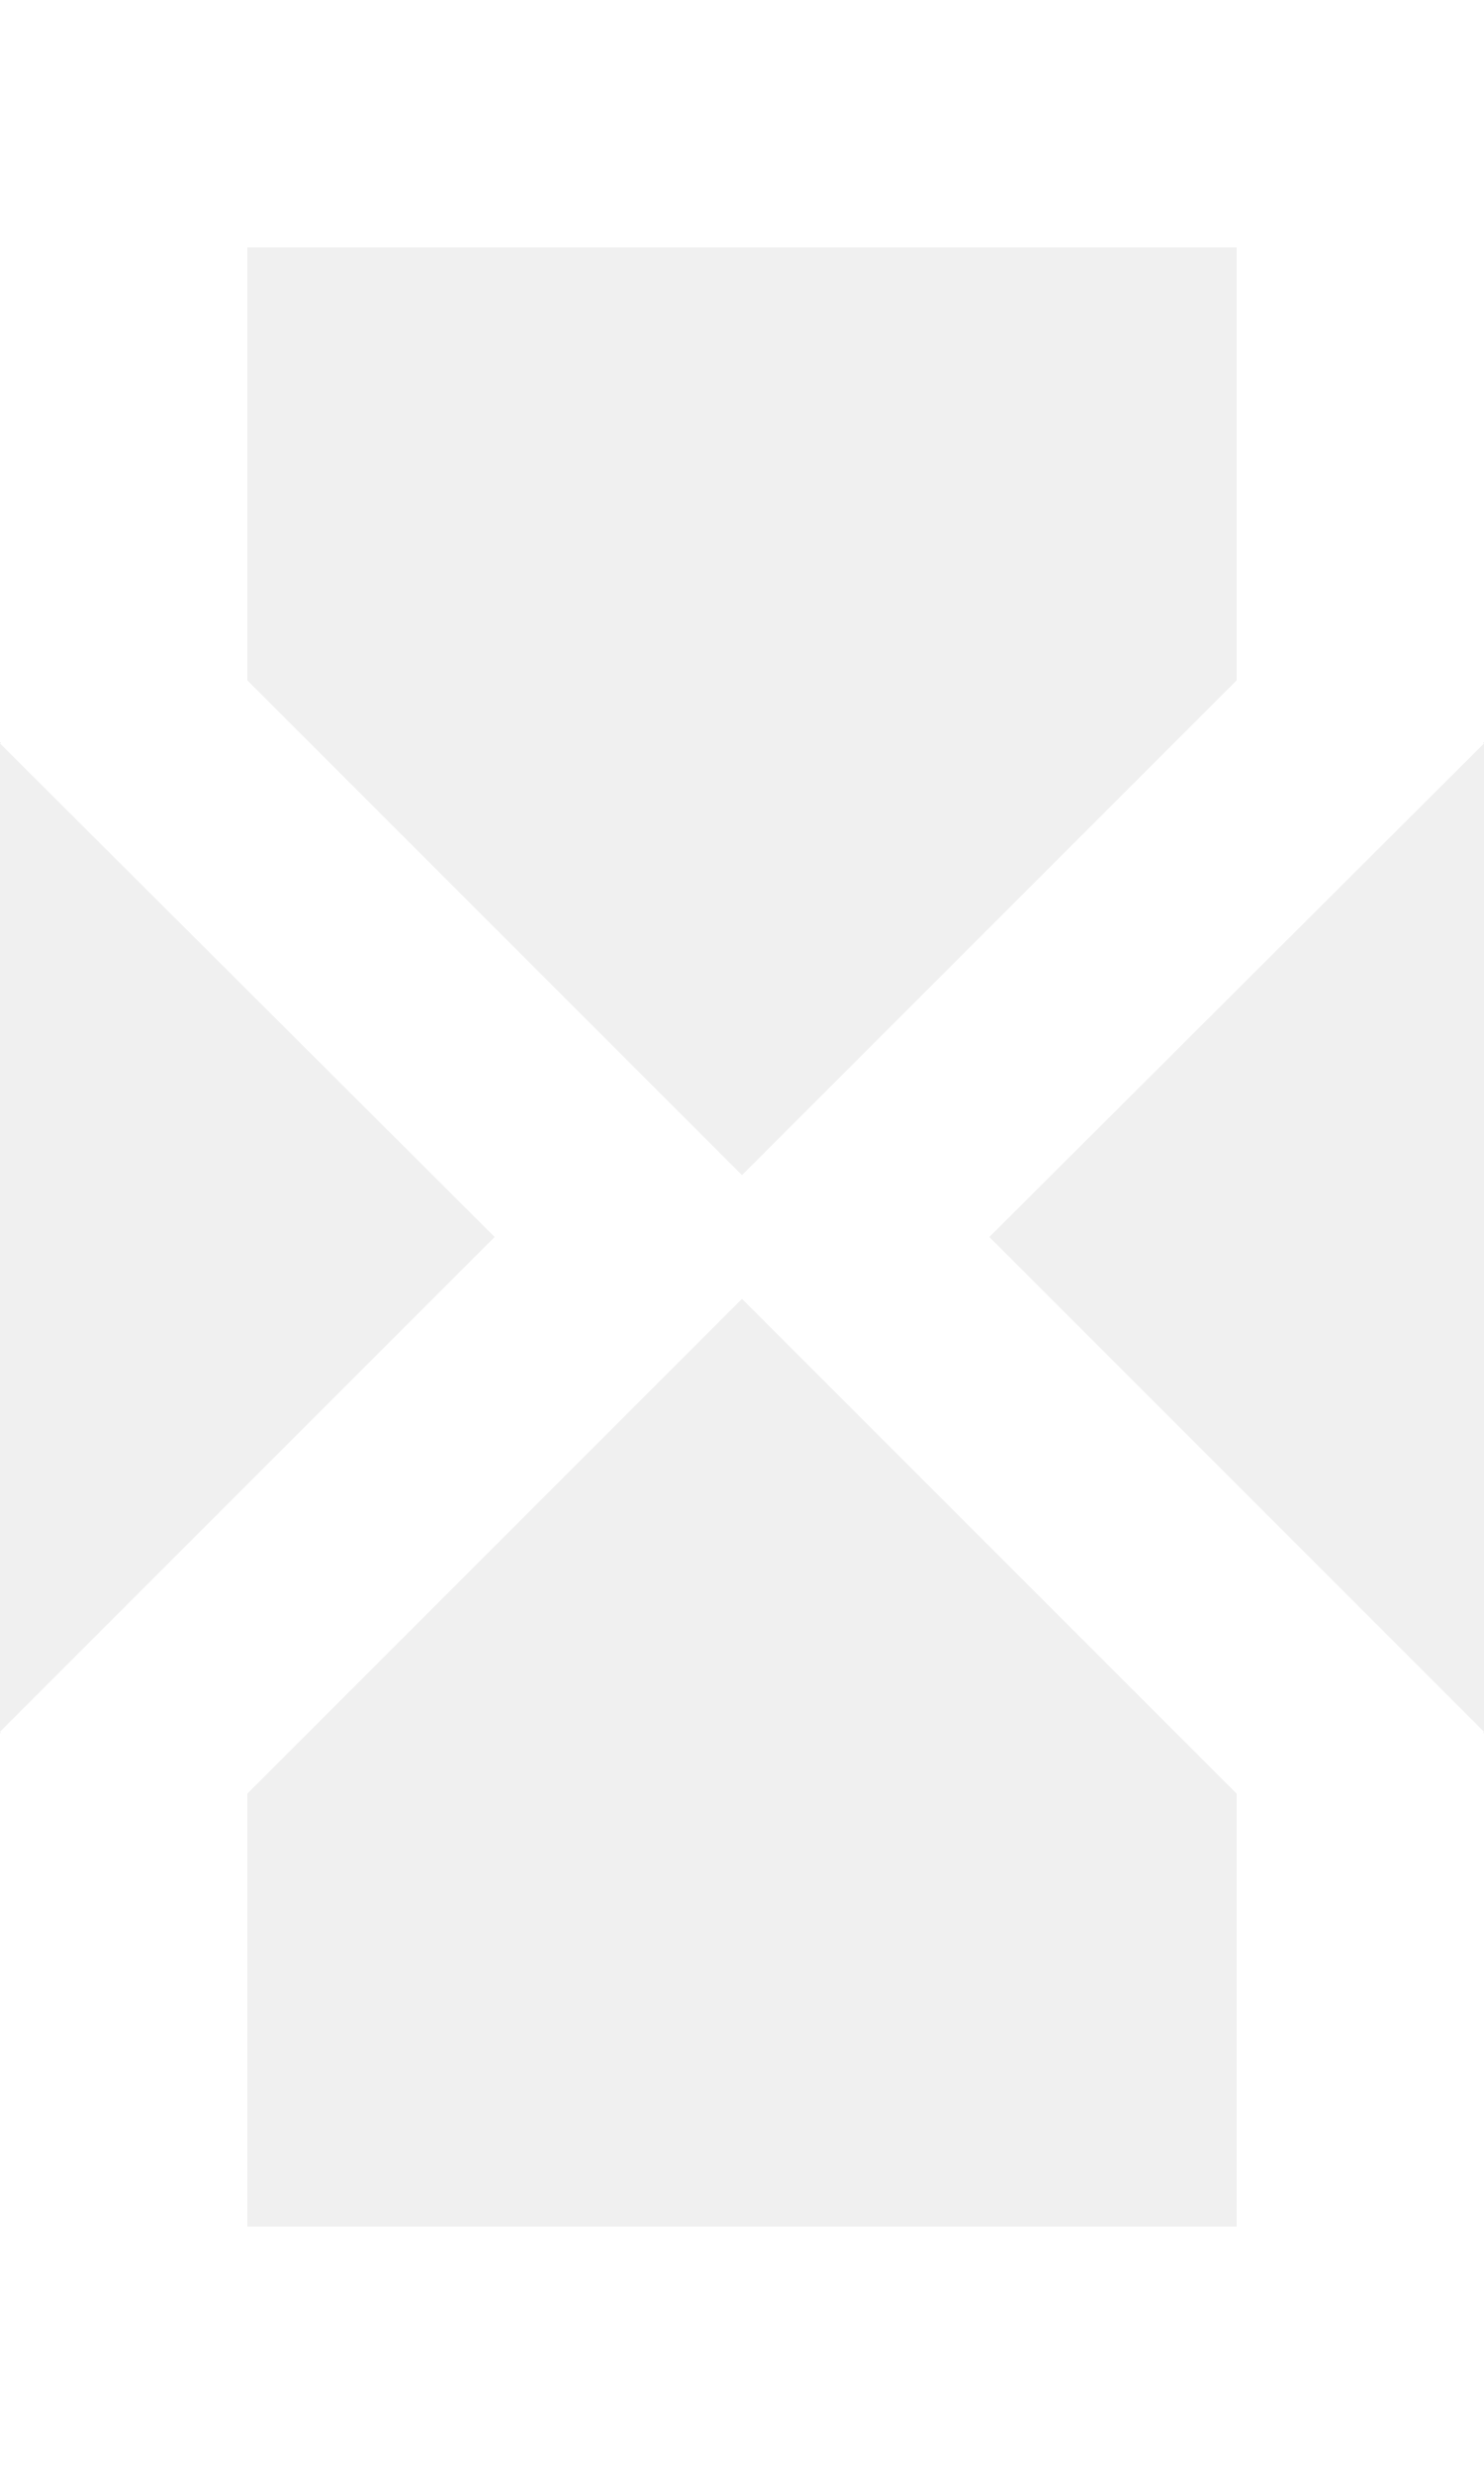
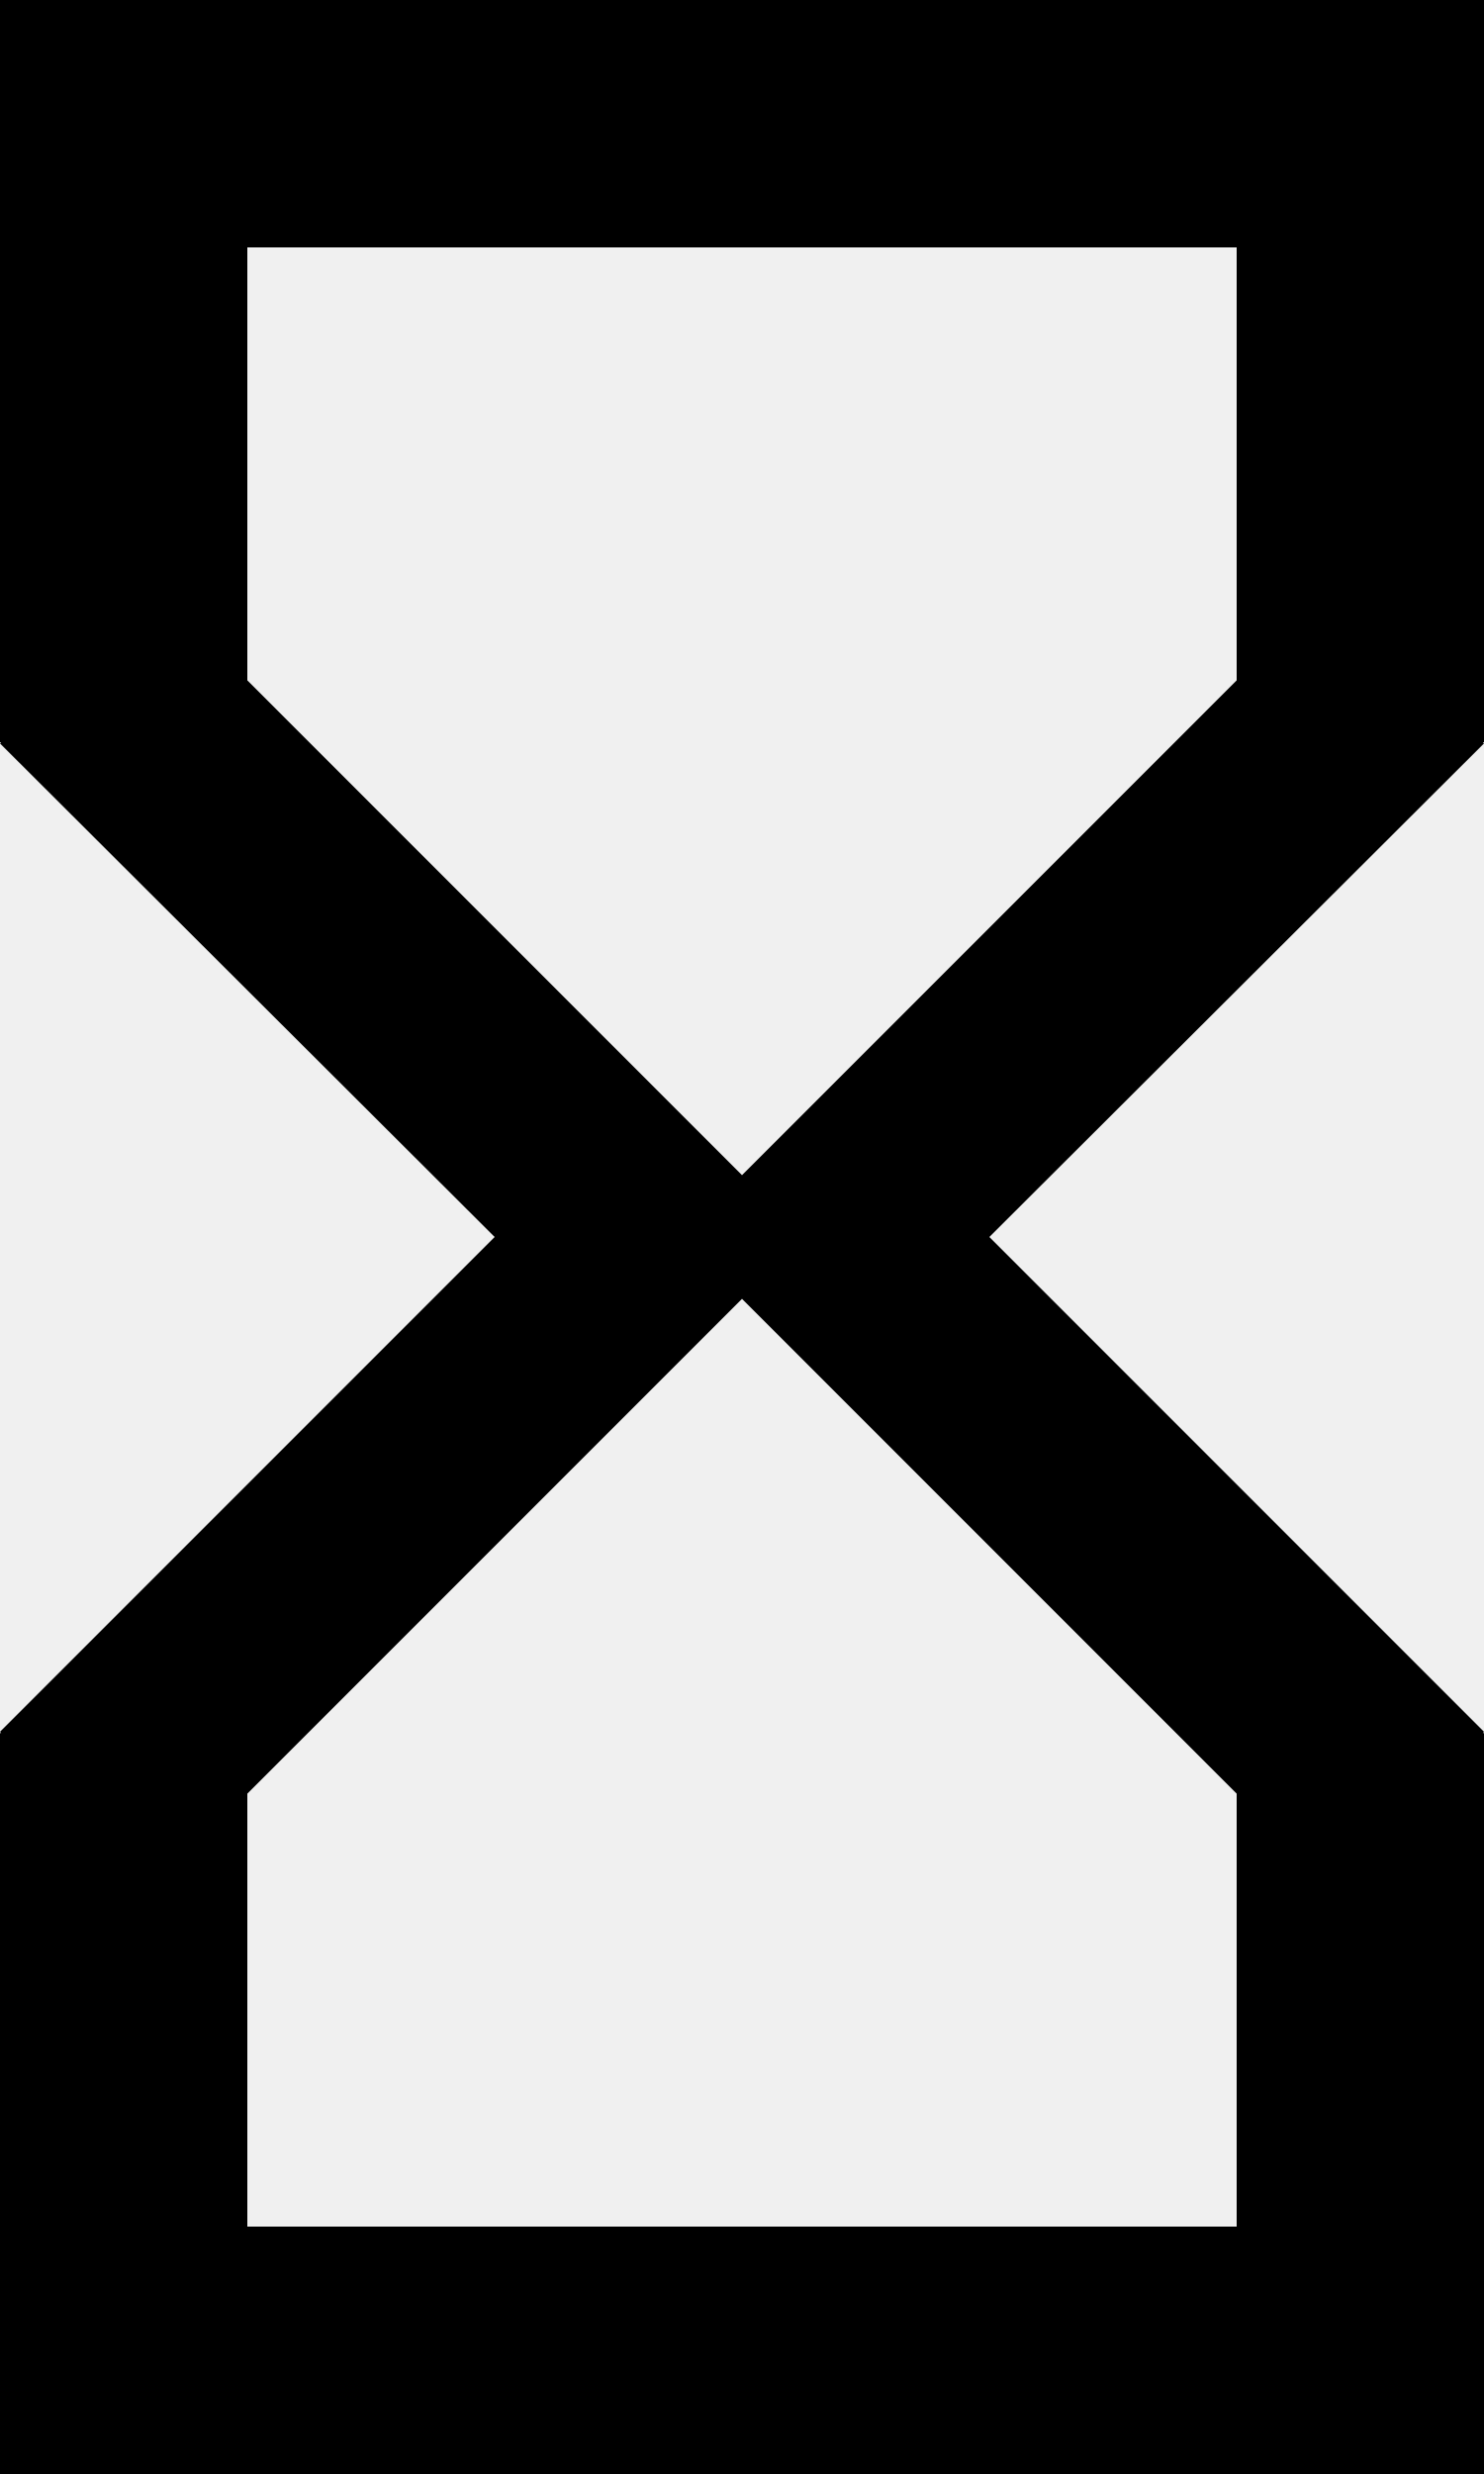
- <svg xmlns="http://www.w3.org/2000/svg" width="12" height="20" viewBox="0 0 12 20">
-   <path id="icon" d="M6,2V8h.01L6,8.01,10,12,6,16l.01.01H6V22H18V16.01h-.01L18,16l-4-4,4-3.99L17.99,8H18V2ZM16,16.5V20H8V16.5l4-4Zm-4-5-4-4V4h8V7.5Z" transform="translate(-6 -2)" fill="#fff" />
+ <svg xmlns="http://www.w3.org/2000/svg" viewBox="0 0 12 20">
+   <path d="M6,2V8h.01L6,8.01,10,12,6,16l.01.01H6V22H18V16.01h-.01L18,16l-4-4,4-3.99L17.99,8H18V2ZM16,16.5V20H8V16.5l4-4Zm-4-5-4-4V4h8V7.5Z" transform="translate(-6 -2)" fill="currentcolor" />
</svg>
